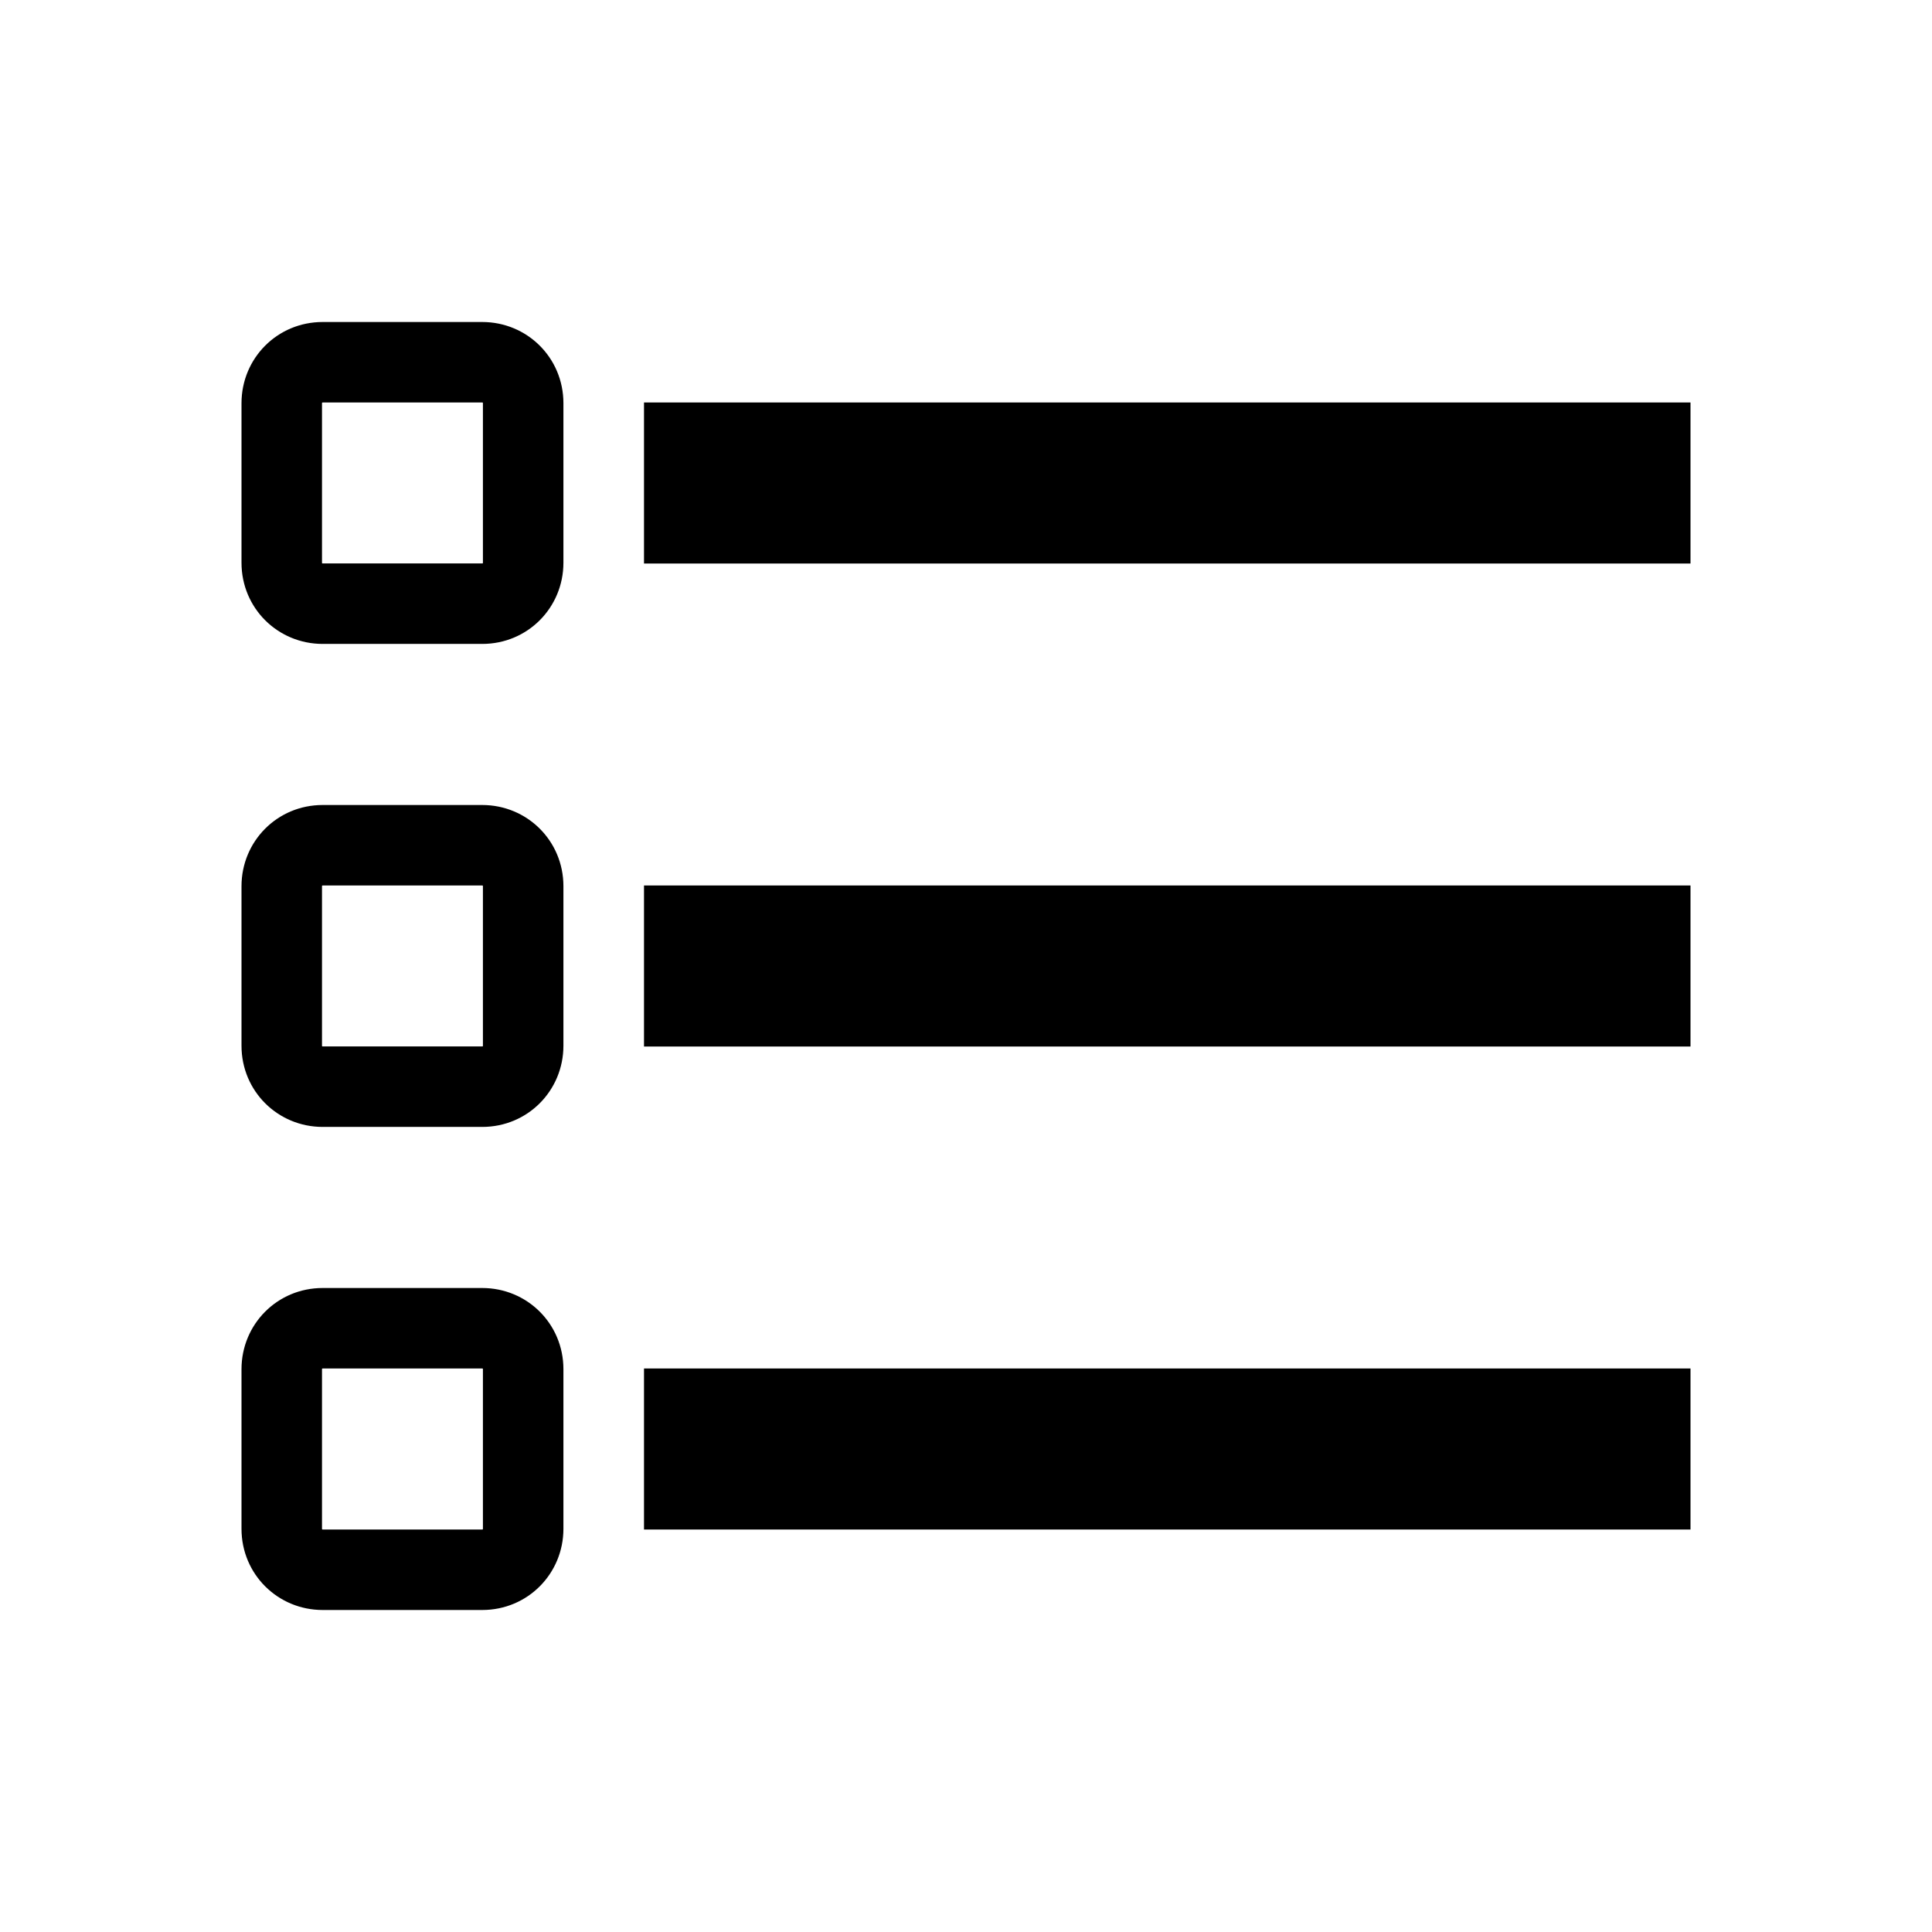
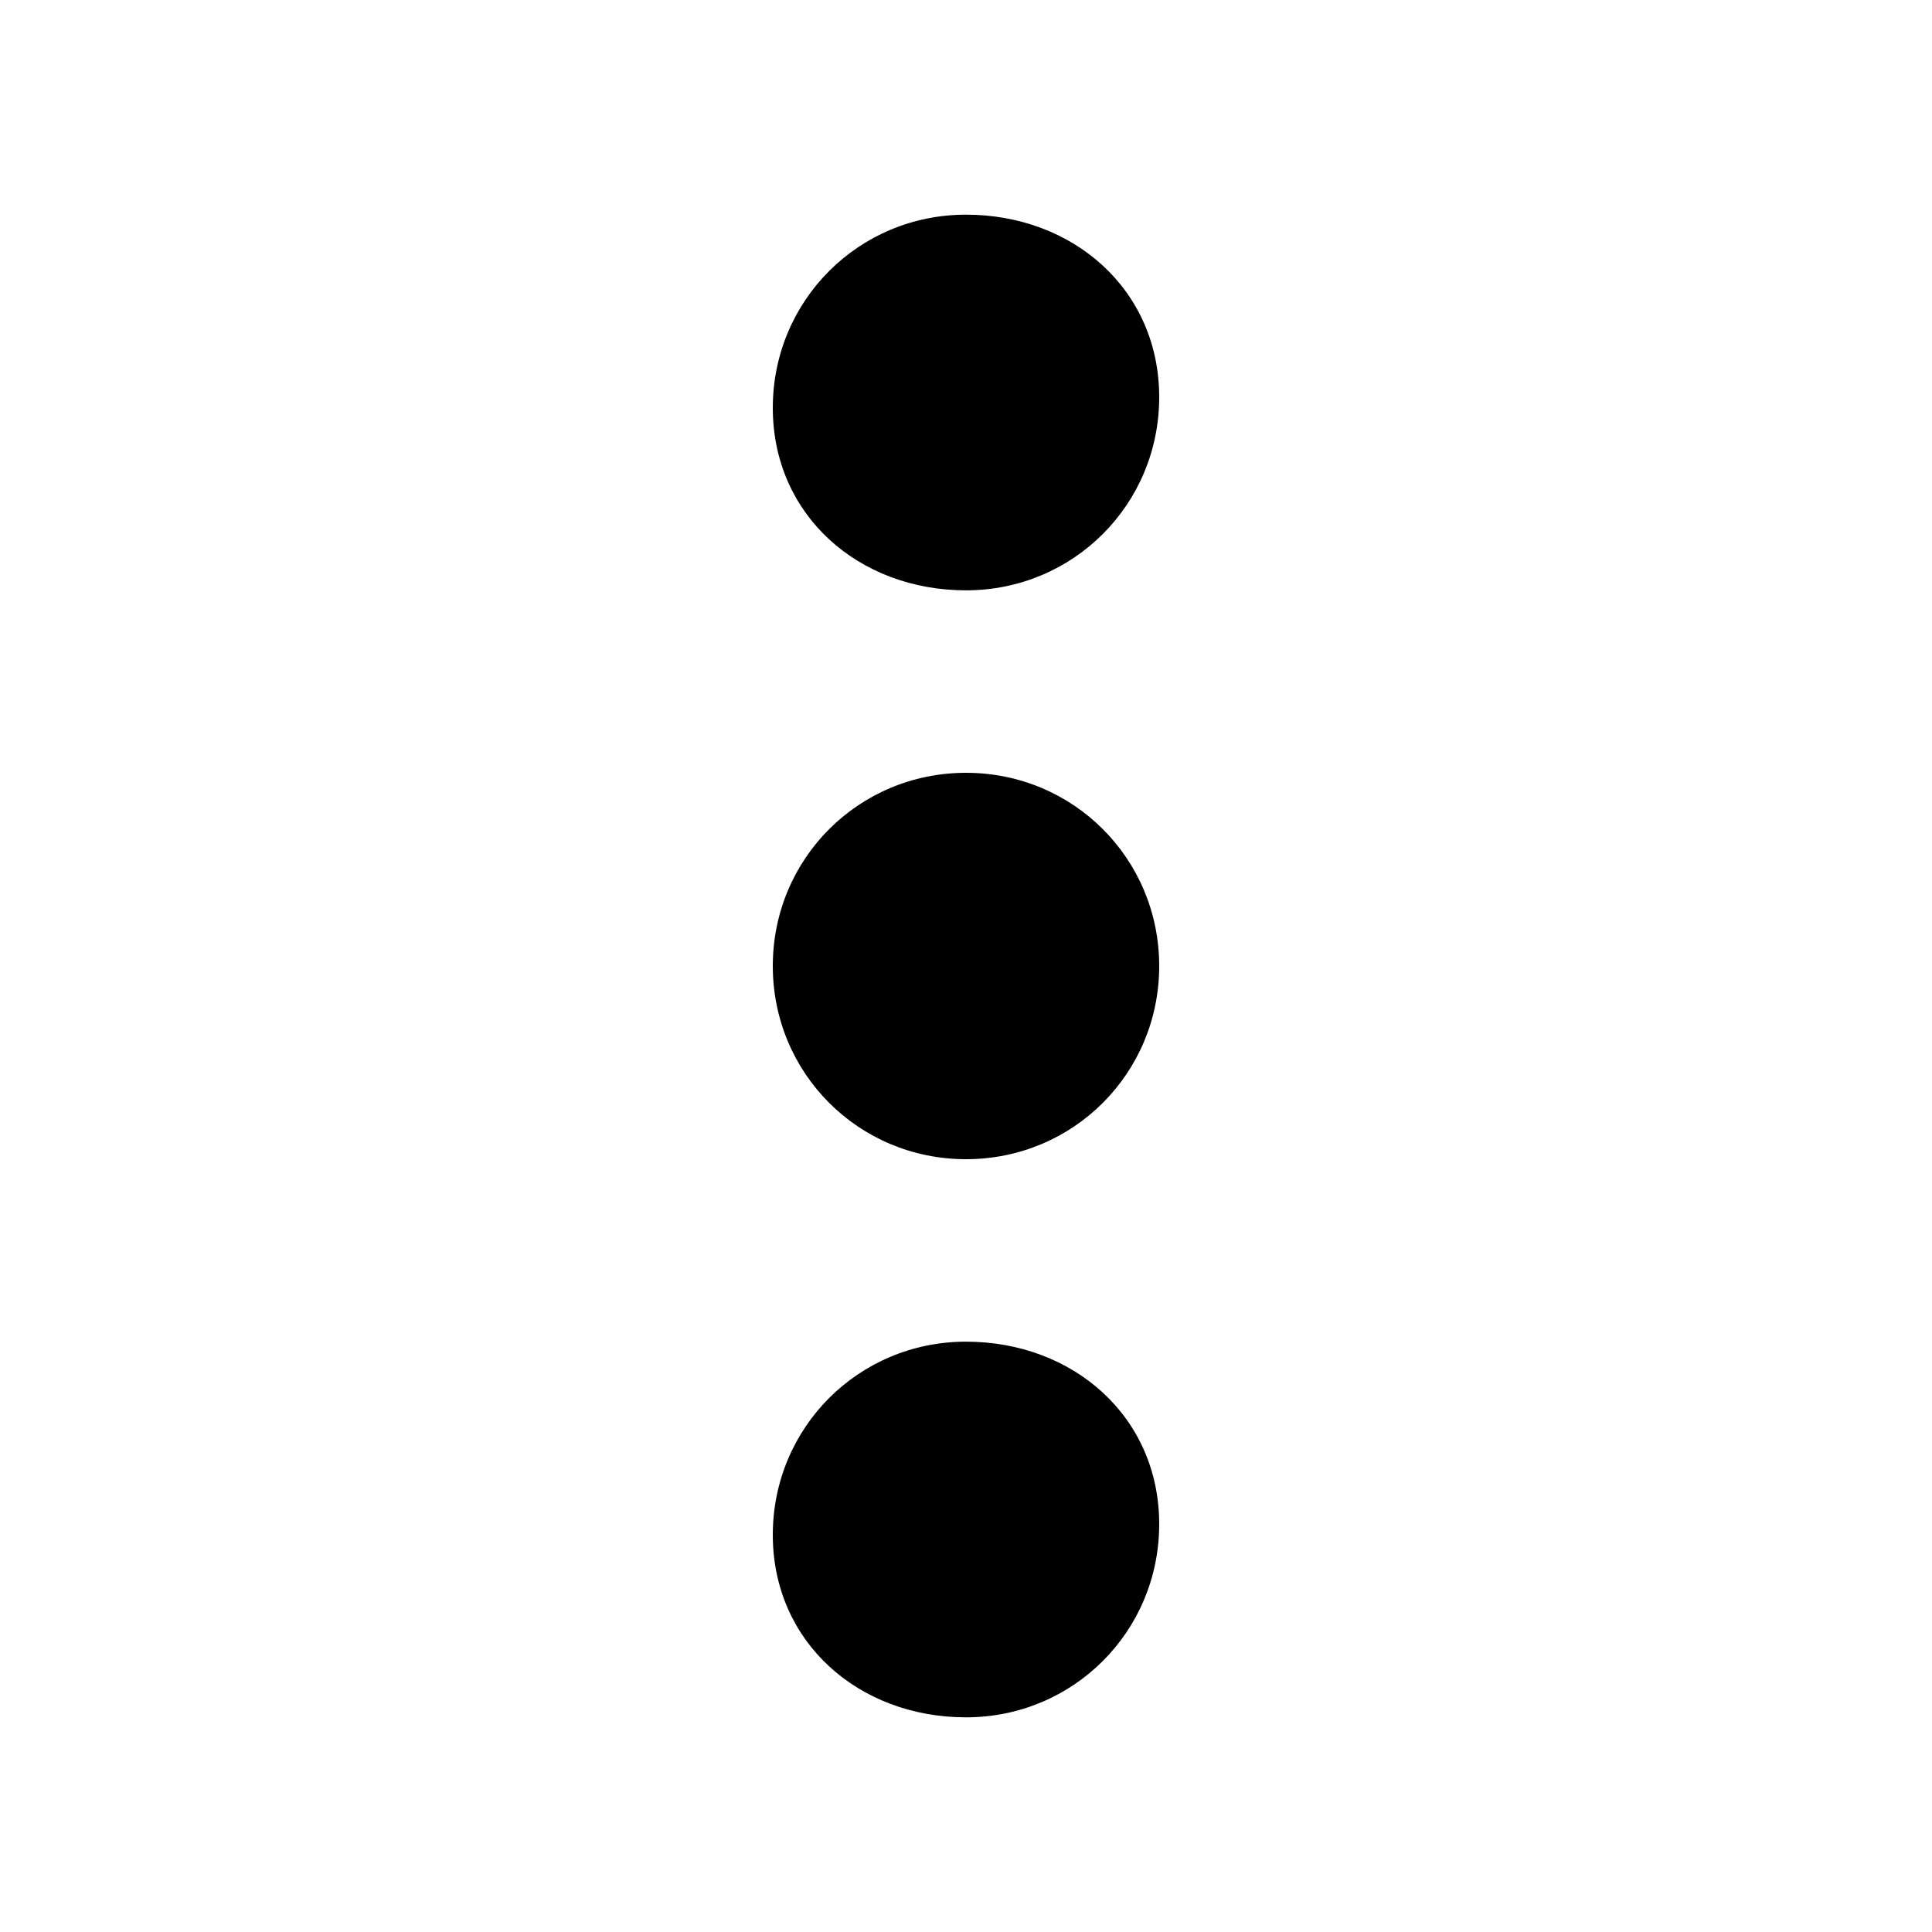
- <svg xmlns="http://www.w3.org/2000/svg" viewBox="0 0 24 24" width="24px" version="1.1" height="24px">
-   <g transform="translate(3 4)">
-     <path d="m18 15v-2h-13v2h13zm0-6v-2h-13v2h13zm-13-6h13v-2h-13v2zm-4-1.991v1.981c0 0.009-0 0.009 0.009 0.009h1.981c0.009 0 0.009 0 0.009-0.009v-1.981c0-0.009 0-0.009-0.009-0.009h-1.981c-0.009 0-0.009-0-0.009 0.009zm-1 0c0-0.557 0.443-1.009 1.009-1.009h1.981c0.557 0 1.009 0.443 1.009 1.009v1.981c0 0.557-0.443 1.009-1.009 1.009h-1.981c-0.557 0-1.009-0.443-1.009-1.009v-1.981zm1 6v1.981c0 0.009-0 0.009 0.009 0.009h1.981c0.009 0 0.009 0 0.009-0.009v-1.981c0-0.009 0-0.009-0.009-0.009h-1.981c-0.009 0-0.009-0-0.009 0.009zm-1 0c0-0.557 0.443-1.009 1.009-1.009h1.981c0.557 0 1.009 0.443 1.009 1.009v1.981c0 0.557-0.443 1.009-1.009 1.009h-1.981c-0.557 0-1.009-0.443-1.009-1.009v-1.981zm1 6v1.982c0 0.009-0 0.009 0.009 0.009h1.981c0.009 0 0.009 0 0.009-0.009v-1.982c0-0.009 0-0.009-0.009-0.009h-1.981c-0.009 0-0.009 0-0.009 0.009zm-1 0c0-0.557 0.443-1.009 1.009-1.009h1.981c0.557 0 1.009 0.443 1.009 1.009v1.982c0 0.557-0.443 1.009-1.009 1.009h-1.981c-0.557 0-1.009-0.443-1.009-1.009v-1.982z" />
-   </g>
+ <svg xmlns="http://www.w3.org/2000/svg" id="Layer_1" xml:space="preserve" version="1.1" y="0px" x="0px" viewBox="0 0 18 18" enable-background="new 0 0 18 18">
+   <path d="m9 5.5c1 0 1.8-0.8 1.8-1.8s-0.8-1.7-1.8-1.7-1.8 0.8-1.8 1.8 0.8 1.7 1.8 1.7zm0 1.7c-1 0-1.8 0.8-1.8 1.8s0.8 1.8 1.8 1.8 1.8-0.8 1.8-1.8-0.8-1.8-1.8-1.8zm0 5.3c-1 0-1.8 0.8-1.8 1.8s0.8 1.7 1.8 1.7 1.8-0.8 1.8-1.8-0.8-1.7-1.8-1.7z" />
</svg>
